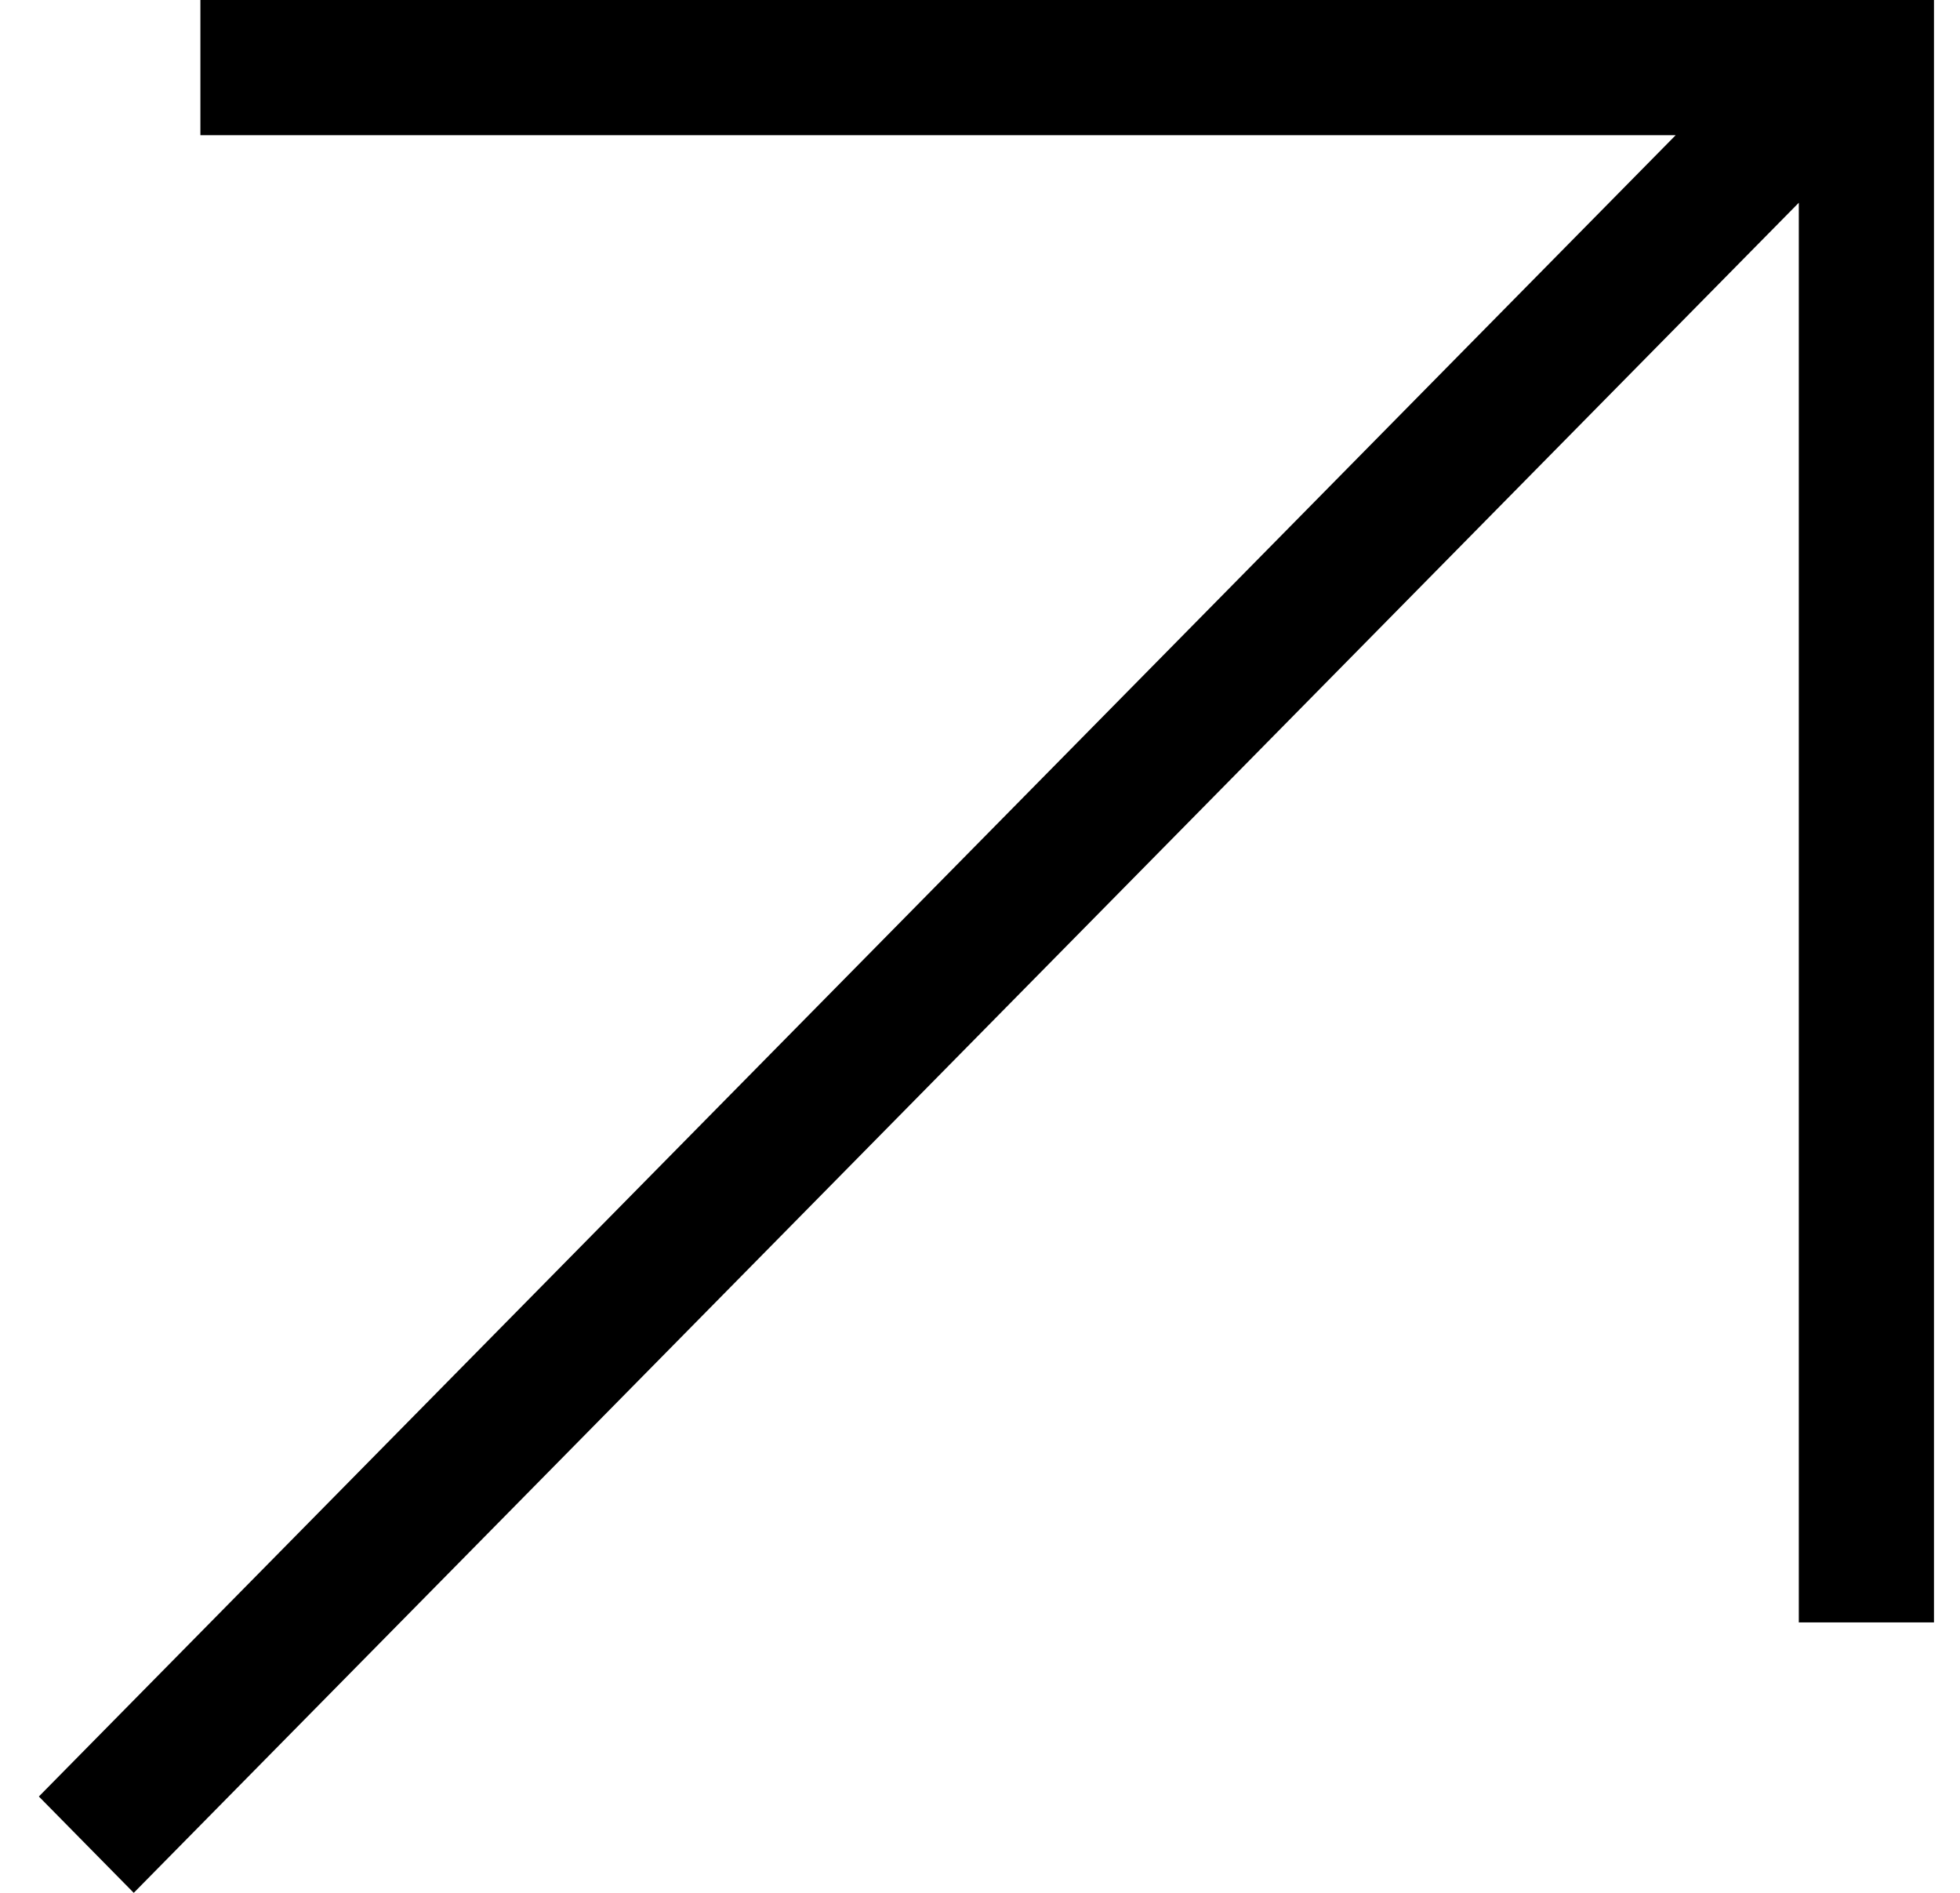
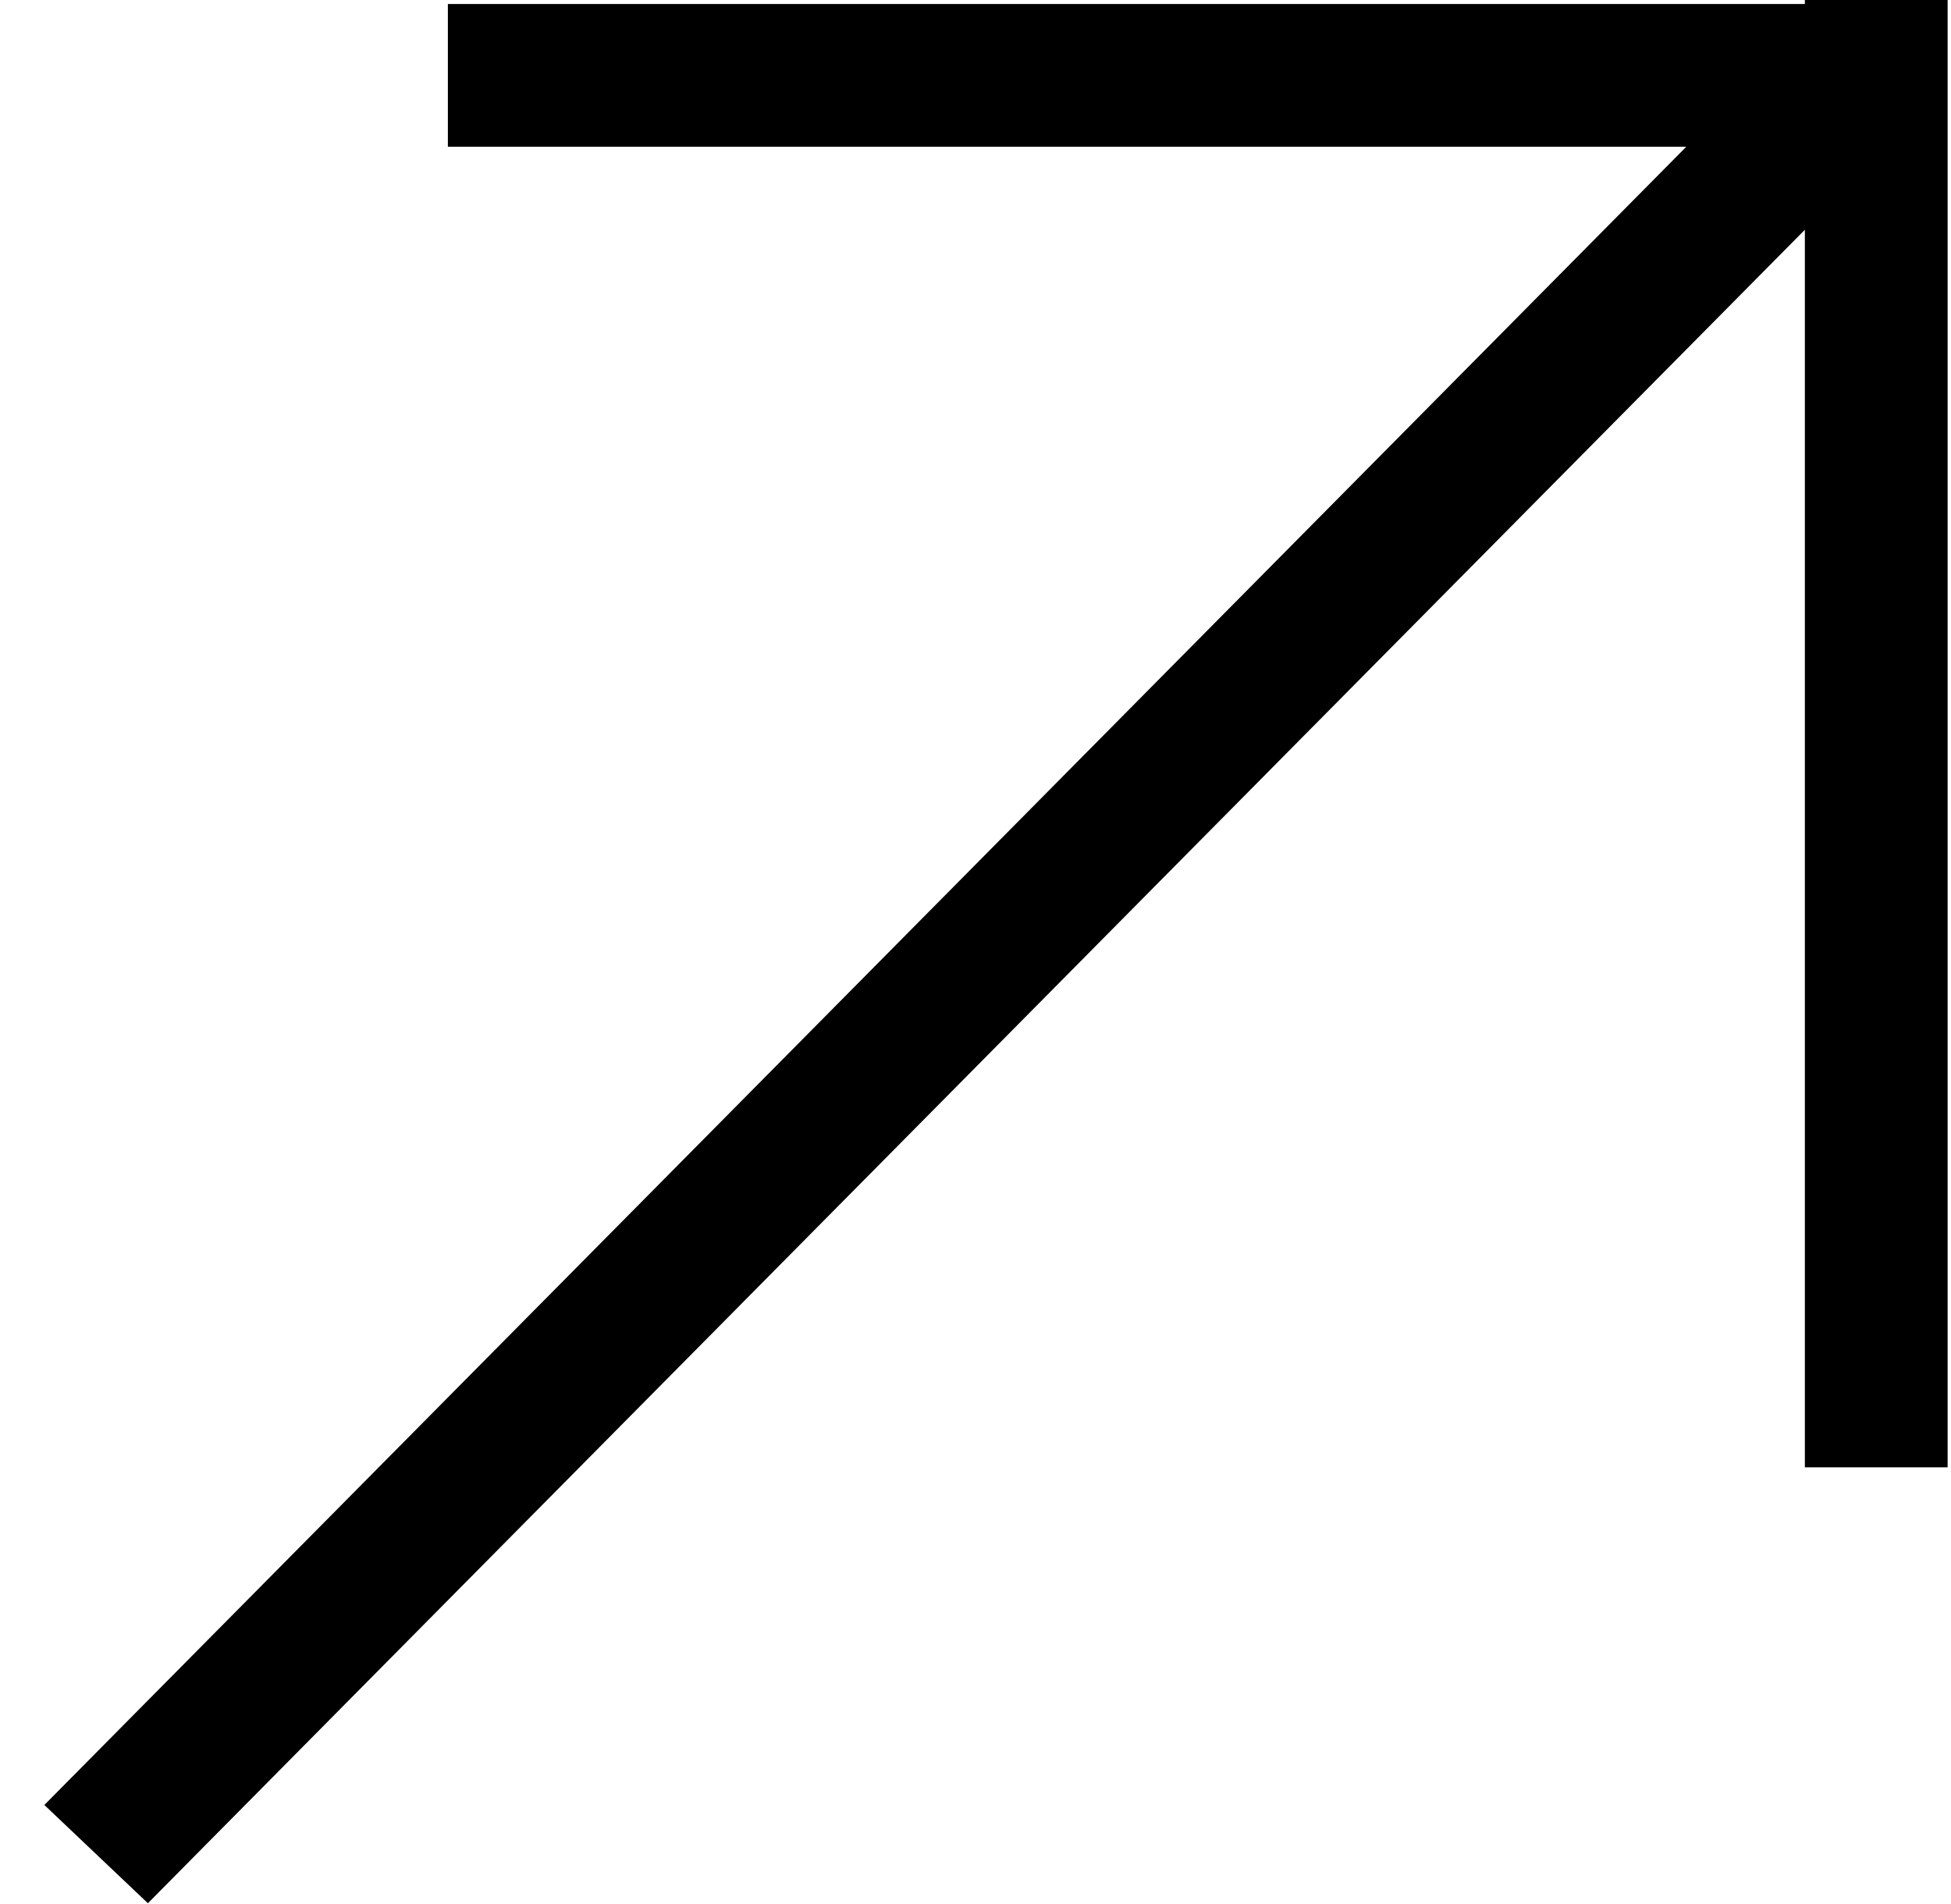
- <svg xmlns="http://www.w3.org/2000/svg" width="29" height="28" viewBox="0 0 29 28" fill="none">
-   <path d="M28.615 0V24H26.615V2.999L1.979 28L0.575 26.575L24.793 2H2.965V0H28.615Z" fill="black" />
+ <svg xmlns="http://www.w3.org/2000/svg" width="41" height="40" viewBox="0 0 41 40" fill="none">
+   <path d="M40.929 30.839H37.929V4.829L3.108 40L0.932 37.935L35.437 3.084H9.412V0.084H37.929V0H40.929V30.839Z" fill="black" />
</svg>
